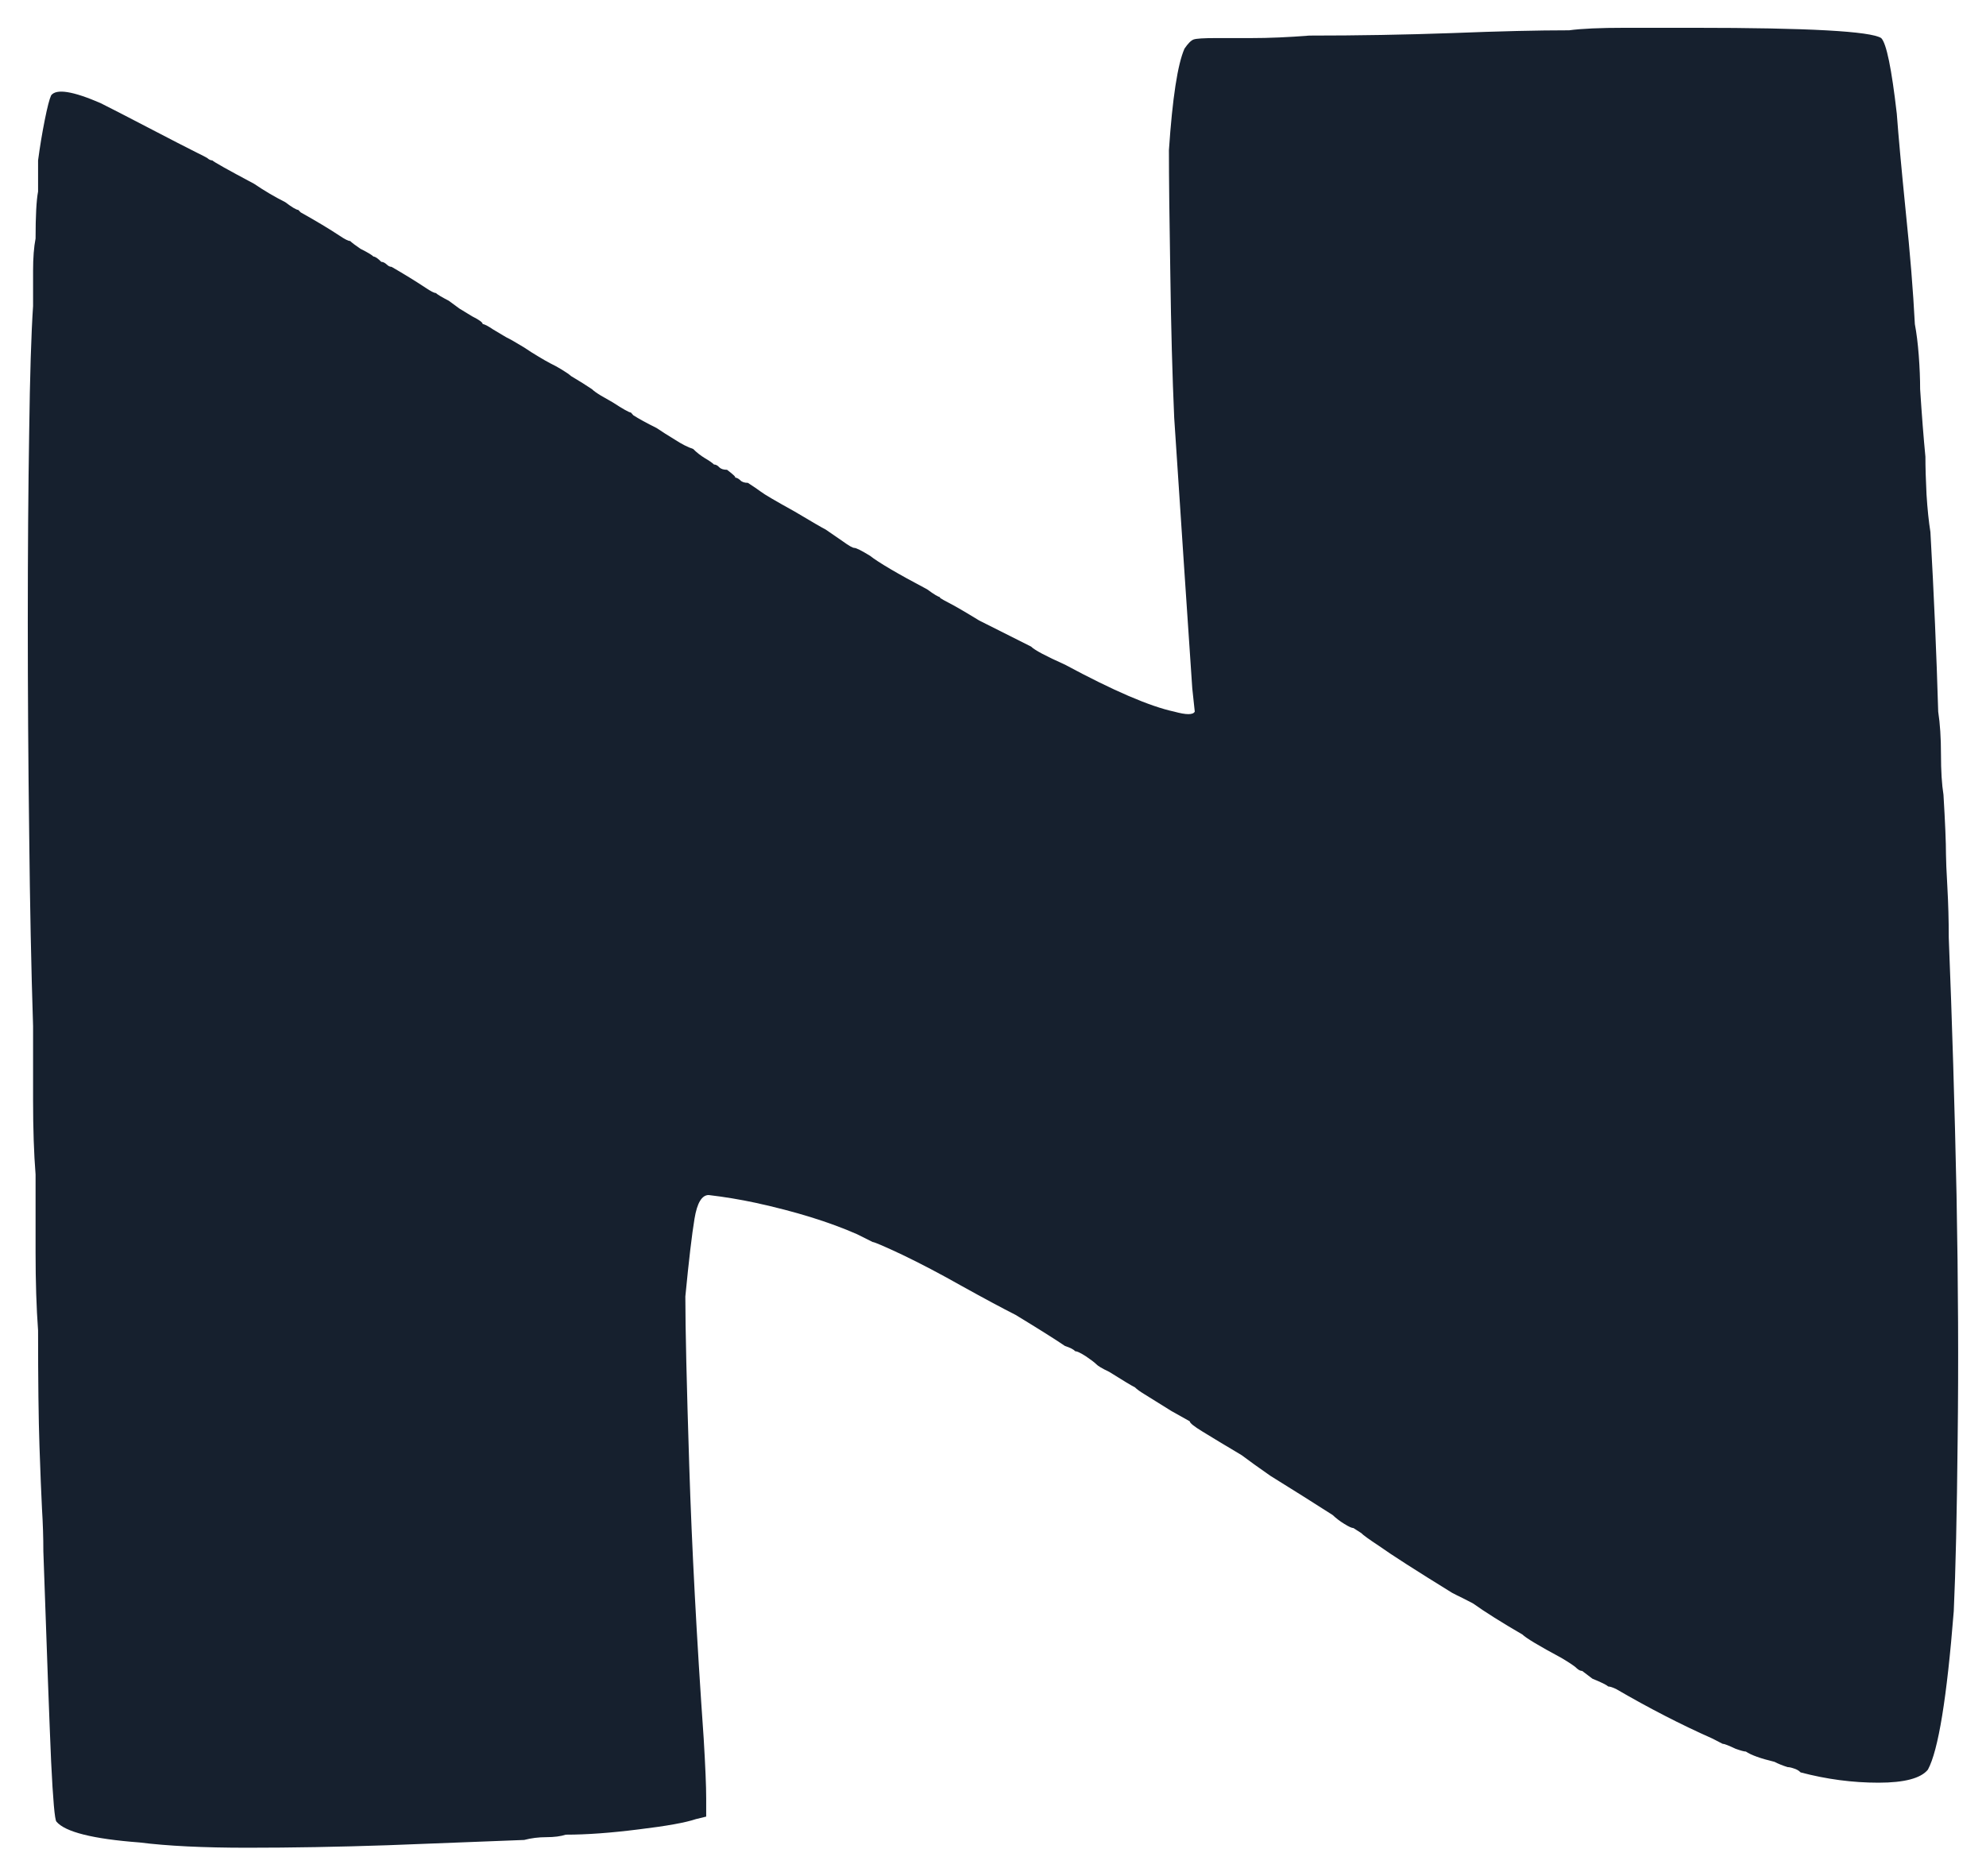
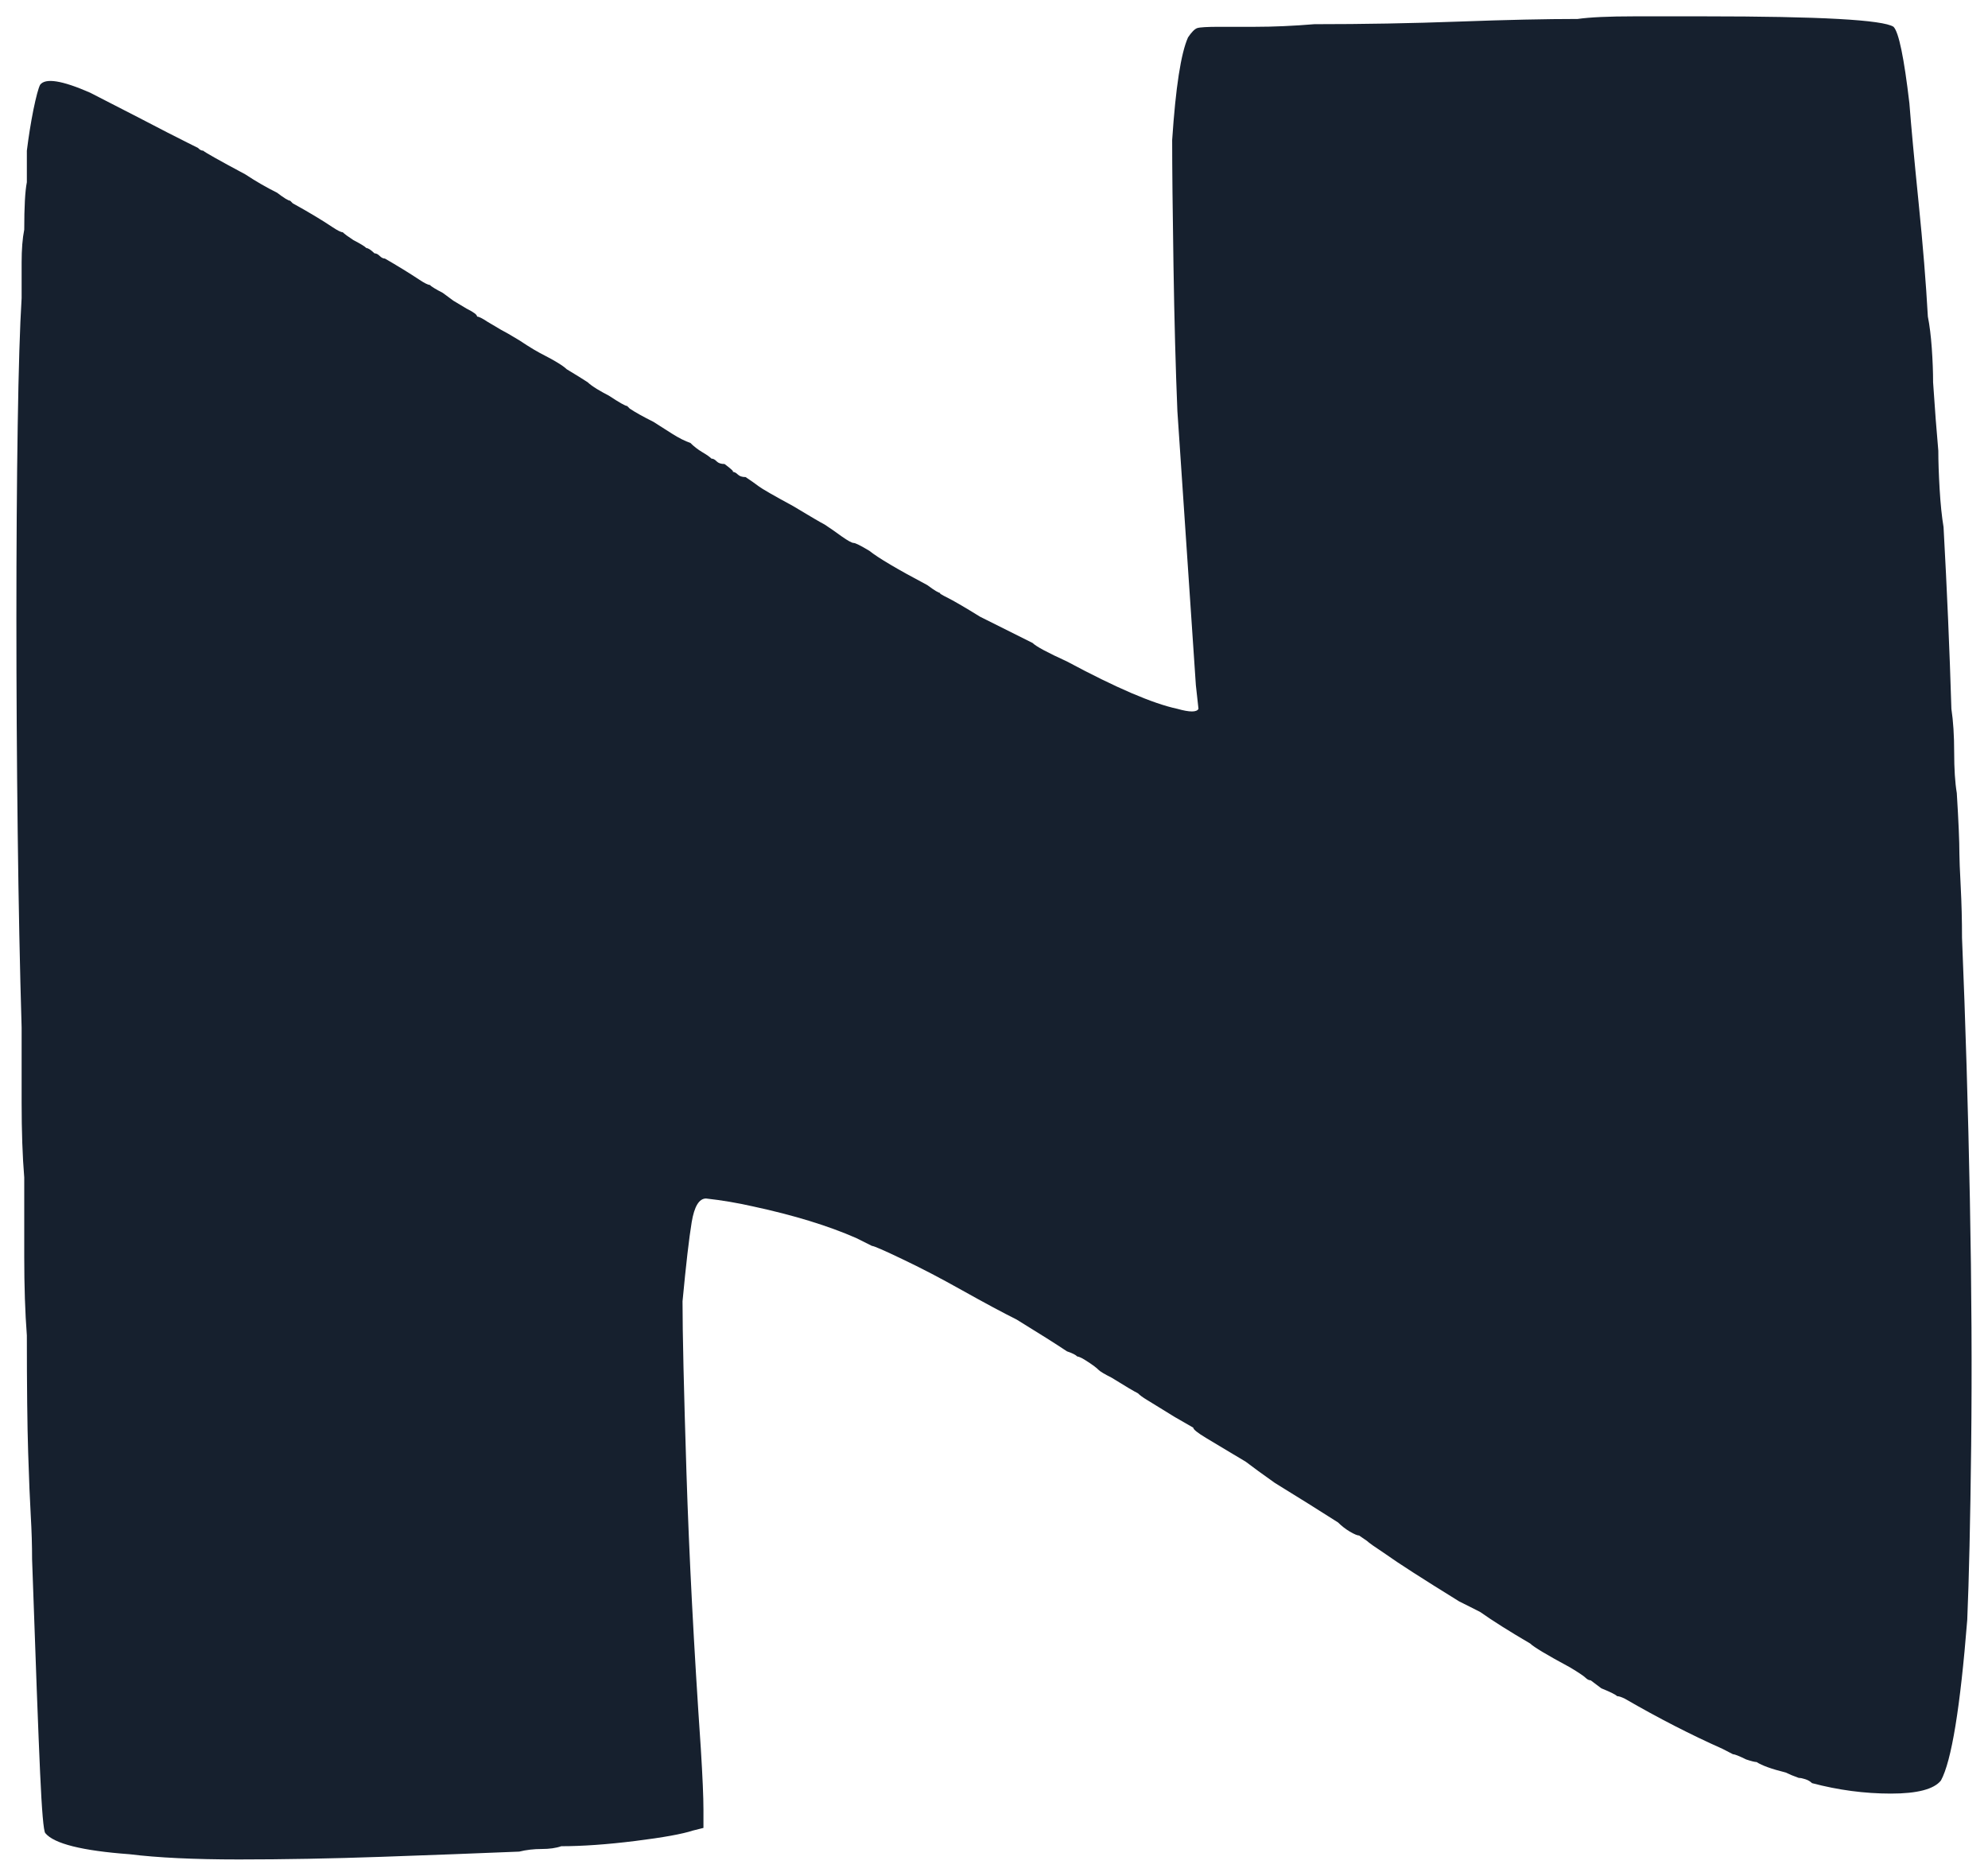
- <svg xmlns="http://www.w3.org/2000/svg" viewBox="1517.94 83.69 71.46 67.469" width="71.46" height="67.469" preserveAspectRatio="none" fill="none">
-   <path d="M721.68 0.09Q722.34 0 723.69 0Q725.05 0 726.17 0Q732.34 0 732.91 0.37Q733.19 0.65 733.47 3.09Q733.56 4.3 733.79 6.59Q734.03 8.89 734.12 10.66Q734.21 11.13 734.26 11.78Q734.31 12.44 734.31 13Q734.4 14.4 734.5 15.43Q734.5 15.99 734.54 16.79Q734.59 17.58 734.68 18.14Q734.87 21.51 734.96 24.6Q735.06 25.25 735.06 26.14Q735.06 27.03 735.15 27.59Q735.24 29.09 735.24 29.74Q735.24 30.02 735.29 30.91Q735.34 31.8 735.34 32.73Q735.52 37.22 735.62 41.99Q735.71 46.76 735.66 50.79Q735.62 54.81 735.52 56.96Q735.15 61.63 734.59 62.66Q734.21 63.13 732.81 63.13Q731.41 63.13 730.01 62.76Q729.91 62.66 729.77 62.62Q729.63 62.57 729.54 62.57Q729.26 62.48 729.07 62.38Q728.32 62.2 728.04 62.01Q727.95 62.01 727.67 61.91Q727.29 61.73 727.2 61.73Q727.01 61.63 726.83 61.54Q725.14 60.79 723.37 59.76Q723.18 59.67 723.09 59.67Q722.99 59.58 722.52 59.39Q722.15 59.11 722.15 59.11Q722.06 59.11 721.96 59.02Q721.87 58.92 721.4 58.64Q720.19 57.99 720 57.8Q718.88 57.15 718.22 56.68Q718.03 56.58 717.85 56.49Q717.66 56.4 717.47 56.3Q715.51 55.09 714.85 54.62Q714.29 54.25 714.2 54.15Q714.2 54.15 713.92 53.97Q713.83 53.97 713.59 53.82Q713.36 53.68 713.17 53.5Q712.14 52.84 710.93 52.09Q710.27 51.63 709.9 51.35Q708.96 50.79 708.49 50.5Q708.03 50.22 708.03 50.13Q708.03 50.13 707.37 49.76Q706.62 49.29 706.39 49.15Q706.16 49.01 706.06 48.91Q705.88 48.82 705.13 48.35Q704.75 48.17 704.66 48.07Q704.57 47.98 704.29 47.79Q704.01 47.61 703.91 47.61Q703.82 47.51 703.54 47.42Q702.98 47.04 701.76 46.3Q701.01 45.92 699.84 45.27Q698.67 44.61 697.69 44.14Q696.71 43.68 696.62 43.68Q696.62 43.68 696.06 43.4Q694.56 42.74 692.41 42.27Q691.57 42.09 690.72 41.99Q690.35 41.99 690.21 42.84Q690.07 43.68 689.88 45.64Q689.88 47.32 690.02 51.72Q690.16 56.12 690.54 61.54Q690.63 63.04 690.63 63.69V64.35L690.26 64.44Q689.7 64.63 688.2 64.81Q686.7 65 685.58 65Q685.3 65.09 684.88 65.09Q684.46 65.09 684.08 65.19Q681.84 65.28 679.17 65.38Q676.51 65.47 674.12 65.47Q671.74 65.47 670.24 65.28Q667.72 65.09 667.25 64.53Q667.16 64.44 667.06 62.38Q666.97 60.33 666.78 54.81Q666.78 54.06 666.73 53.26Q666.69 52.47 666.64 51.02Q666.59 49.57 666.59 46.86Q666.5 45.64 666.5 44.05Q666.5 42.46 666.5 41.25Q666.41 40.12 666.41 38.58Q666.41 37.04 666.41 35.91Q666.31 32.83 666.27 28.99Q666.22 25.16 666.22 21.37Q666.22 17.58 666.27 14.54Q666.31 11.5 666.41 10.01Q666.41 9.45 666.41 8.74Q666.41 8.04 666.5 7.58Q666.5 6.36 666.59 5.89Q666.59 5.33 666.59 4.77Q666.69 4.02 666.83 3.32Q666.97 2.62 667.06 2.43Q667.34 2.06 668.84 2.71Q669.4 2.99 670.57 3.6Q671.74 4.21 672.3 4.49Q672.49 4.58 672.67 4.68Q672.77 4.77 672.86 4.77Q672.95 4.86 674.36 5.61Q674.92 5.99 675.48 6.27Q675.85 6.55 675.95 6.55Q676.04 6.64 676.04 6.64Q676.88 7.11 677.44 7.48Q677.72 7.67 677.82 7.67Q677.91 7.76 678.19 7.95Q678.57 8.14 678.66 8.23Q678.75 8.23 678.94 8.42Q679.03 8.42 679.13 8.51Q679.22 8.6 679.31 8.6Q679.97 8.98 680.53 9.35Q680.81 9.54 680.9 9.54Q681 9.63 681.37 9.82Q681.75 10.1 681.75 10.1Q681.75 10.1 682.21 10.38Q682.59 10.57 682.59 10.66Q682.68 10.66 682.96 10.85Q683.43 11.13 683.43 11.13Q683.62 11.22 684.08 11.5Q684.36 11.69 684.6 11.83Q684.83 11.97 685.02 12.07Q685.21 12.16 685.44 12.3Q685.67 12.44 685.77 12.53Q686.24 12.81 686.52 13Q686.61 13.09 686.84 13.23Q687.08 13.37 687.26 13.47Q687.83 13.84 687.92 13.84Q687.92 13.84 688.01 13.94Q688.29 14.12 688.85 14.4Q689.13 14.59 689.51 14.82Q689.88 15.06 690.16 15.15Q690.35 15.34 690.58 15.48Q690.82 15.62 690.91 15.71Q691.01 15.71 691.1 15.81Q691.19 15.9 691.38 15.9Q691.75 16.18 691.66 16.18Q691.75 16.18 691.85 16.27Q691.94 16.37 692.13 16.37Q692.41 16.55 692.6 16.69Q692.78 16.83 693.81 17.4Q694.75 17.96 694.93 18.05Q695.21 18.24 695.54 18.47Q695.87 18.71 695.96 18.71Q696.06 18.71 696.52 18.99Q696.99 19.36 698.58 20.2Q698.96 20.48 699.05 20.48Q698.96 20.48 699.33 20.67Q699.7 20.86 700.45 21.32Q701.39 21.79 702.32 22.26Q702.51 22.45 703.54 22.91Q706.16 24.32 707.47 24.6Q708.12 24.78 708.21 24.6Q708.21 24.6 708.12 23.76Q707.84 19.64 707.47 14.03Q707.37 11.78 707.33 8.84Q707.28 5.89 707.28 4.4Q707.47 1.59 707.84 0.75Q708.03 0.47 708.17 0.42Q708.31 0.37 708.96 0.37Q709.24 0.37 710.23 0.37Q711.21 0.37 712.33 0.28Q714.95 0.28 717.47 0.19Q720 0.09 721.68 0.09Z" fill="#16202E" transform="translate(852.72 84.69)" />
+ <svg xmlns="http://www.w3.org/2000/svg" viewBox="2615.357 144.89 121.643 114.77" width="121.643" height="114.77" preserveAspectRatio="none" fill="none">
+   <path d="M1243.09 0.16Q1244.22 0 1246.55 0Q1248.89 0 1250.82 0Q1261.45 0 1262.42 0.64Q1262.9 1.13 1263.39 5.32Q1263.55 7.41 1263.95 11.36Q1264.35 15.3 1264.52 18.37Q1264.68 19.17 1264.76 20.3Q1264.84 21.43 1264.84 22.39Q1265 24.81 1265.16 26.58Q1265.16 27.55 1265.24 28.92Q1265.32 30.29 1265.48 31.25Q1265.8 37.05 1265.96 42.37Q1266.13 43.5 1266.13 45.03Q1266.13 46.56 1266.29 47.52Q1266.45 50.1 1266.45 51.23Q1266.45 51.71 1266.53 53.24Q1266.61 54.77 1266.61 56.38Q1266.93 64.12 1267.09 72.33Q1267.25 80.55 1267.17 87.48Q1267.09 94.4 1266.93 98.11Q1266.29 106.16 1265.32 107.94Q1264.68 108.74 1262.26 108.74Q1259.84 108.74 1257.43 108.1Q1257.27 107.94 1257.02 107.86Q1256.78 107.78 1256.62 107.78Q1256.14 107.61 1255.82 107.45Q1254.53 107.13 1254.04 106.81Q1253.88 106.81 1253.4 106.65Q1252.75 106.33 1252.59 106.33Q1252.27 106.16 1251.95 106Q1249.05 104.71 1245.99 102.94Q1245.67 102.78 1245.51 102.78Q1245.34 102.62 1244.54 102.3Q1243.89 101.81 1243.89 101.81Q1243.73 101.81 1243.57 101.65Q1243.41 101.49 1242.61 101.01Q1240.51 99.88 1240.19 99.56Q1238.26 98.43 1237.13 97.63Q1236.81 97.47 1236.48 97.3Q1236.16 97.14 1235.84 96.98Q1232.46 94.89 1231.33 94.08Q1230.36 93.44 1230.2 93.28Q1230.2 93.28 1229.72 92.95Q1229.56 92.95 1229.15 92.71Q1228.75 92.47 1228.43 92.15Q1226.66 91.02 1224.56 89.73Q1223.43 88.93 1222.79 88.44Q1221.18 87.48 1220.37 86.99Q1219.57 86.51 1219.57 86.35Q1219.57 86.35 1218.44 85.7Q1217.15 84.9 1216.75 84.66Q1216.35 84.42 1216.19 84.25Q1215.86 84.09 1214.57 83.29Q1213.93 82.97 1213.77 82.81Q1213.61 82.64 1213.12 82.32Q1212.64 82 1212.48 82Q1212.32 81.84 1211.84 81.68Q1210.87 81.03 1208.77 79.74Q1207.49 79.1 1205.47 77.97Q1203.46 76.84 1201.77 76.04Q1200.08 75.23 1199.91 75.23Q1199.91 75.23 1198.95 74.75Q1196.37 73.62 1192.66 72.82Q1191.21 72.49 1189.76 72.33Q1189.12 72.33 1188.88 73.78Q1188.64 75.23 1188.32 78.62Q1188.32 81.52 1188.56 89.09Q1188.8 96.66 1189.44 106Q1189.6 108.58 1189.6 109.71V110.84L1188.96 111Q1187.99 111.32 1185.42 111.64Q1182.84 111.96 1180.9 111.96Q1180.42 112.13 1179.7 112.13Q1178.97 112.13 1178.33 112.29Q1174.46 112.45 1169.87 112.61Q1165.28 112.77 1161.17 112.77Q1157.06 112.77 1154.48 112.45Q1150.13 112.13 1149.33 111.16Q1149.17 111 1149.01 107.45Q1148.85 103.91 1148.52 94.4Q1148.52 93.12 1148.44 91.75Q1148.36 90.38 1148.28 87.88Q1148.2 85.38 1148.2 80.71Q1148.04 78.62 1148.04 75.88Q1148.04 73.14 1148.04 71.04Q1147.88 69.11 1147.88 66.45Q1147.88 63.8 1147.88 61.86Q1147.72 56.55 1147.64 49.94Q1147.56 43.34 1147.56 36.81Q1147.56 30.29 1147.64 25.05Q1147.72 19.82 1147.88 17.24Q1147.88 16.27 1147.88 15.06Q1147.88 13.85 1148.04 13.05Q1148.04 10.95 1148.2 10.15Q1148.2 9.18 1148.2 8.22Q1148.36 6.93 1148.6 5.72Q1148.85 4.51 1149.01 4.19Q1149.49 3.54 1152.07 4.67Q1153.03 5.16 1155.05 6.2Q1157.06 7.25 1158.03 7.73Q1158.35 7.89 1158.67 8.05Q1158.83 8.22 1158.99 8.22Q1159.16 8.38 1161.57 9.67Q1162.54 10.31 1163.51 10.79Q1164.15 11.28 1164.31 11.28Q1164.47 11.44 1164.47 11.44Q1165.92 12.24 1166.89 12.89Q1167.37 13.21 1167.53 13.21Q1167.69 13.37 1168.18 13.69Q1168.82 14.02 1168.98 14.18Q1169.14 14.18 1169.47 14.5Q1169.63 14.5 1169.79 14.66Q1169.95 14.82 1170.11 14.82Q1171.24 15.47 1172.21 16.11Q1172.69 16.43 1172.85 16.43Q1173.01 16.59 1173.65 16.92Q1174.3 17.4 1174.3 17.4Q1174.3 17.4 1175.1 17.88Q1175.75 18.2 1175.75 18.37Q1175.91 18.37 1176.39 18.69Q1177.2 19.17 1177.2 19.17Q1177.52 19.33 1178.33 19.82Q1178.81 20.14 1179.21 20.38Q1179.62 20.62 1179.94 20.78Q1180.26 20.94 1180.66 21.18Q1181.07 21.43 1181.23 21.59Q1182.03 22.07 1182.52 22.39Q1182.68 22.55 1183.08 22.8Q1183.48 23.04 1183.8 23.2Q1184.77 23.84 1184.93 23.84Q1184.93 23.84 1185.09 24Q1185.58 24.33 1186.54 24.81Q1187.03 25.13 1187.67 25.53Q1188.32 25.94 1188.8 26.1Q1189.12 26.42 1189.52 26.66Q1189.93 26.9 1190.09 27.06Q1190.25 27.06 1190.41 27.23Q1190.57 27.39 1190.89 27.39Q1191.54 27.87 1191.38 27.87Q1191.54 27.87 1191.7 28.03Q1191.86 28.19 1192.18 28.19Q1192.66 28.51 1192.99 28.76Q1193.31 29 1195.08 29.96Q1196.69 30.93 1197.01 31.09Q1197.5 31.41 1198.06 31.82Q1198.63 32.22 1198.79 32.22Q1198.95 32.22 1199.75 32.7Q1200.56 33.35 1203.3 34.8Q1203.94 35.28 1204.1 35.28Q1203.94 35.28 1204.59 35.6Q1205.23 35.93 1206.52 36.73Q1208.13 37.54 1209.74 38.34Q1210.06 38.66 1211.84 39.47Q1216.35 41.89 1218.6 42.37Q1219.73 42.69 1219.89 42.37Q1219.89 42.37 1219.73 40.92Q1219.25 33.83 1218.6 24.16Q1218.44 20.3 1218.36 15.22Q1218.28 10.15 1218.28 7.57Q1218.6 2.74 1219.25 1.29Q1219.57 0.81 1219.81 0.72Q1220.05 0.64 1221.18 0.64Q1221.66 0.64 1223.35 0.64Q1225.05 0.64 1226.98 0.48Q1231.49 0.48 1235.84 0.32Q1240.19 0.16 1243.09 0.16Z" fill="#16202E" transform="translate(1468.8 145.89)" />
</svg>
